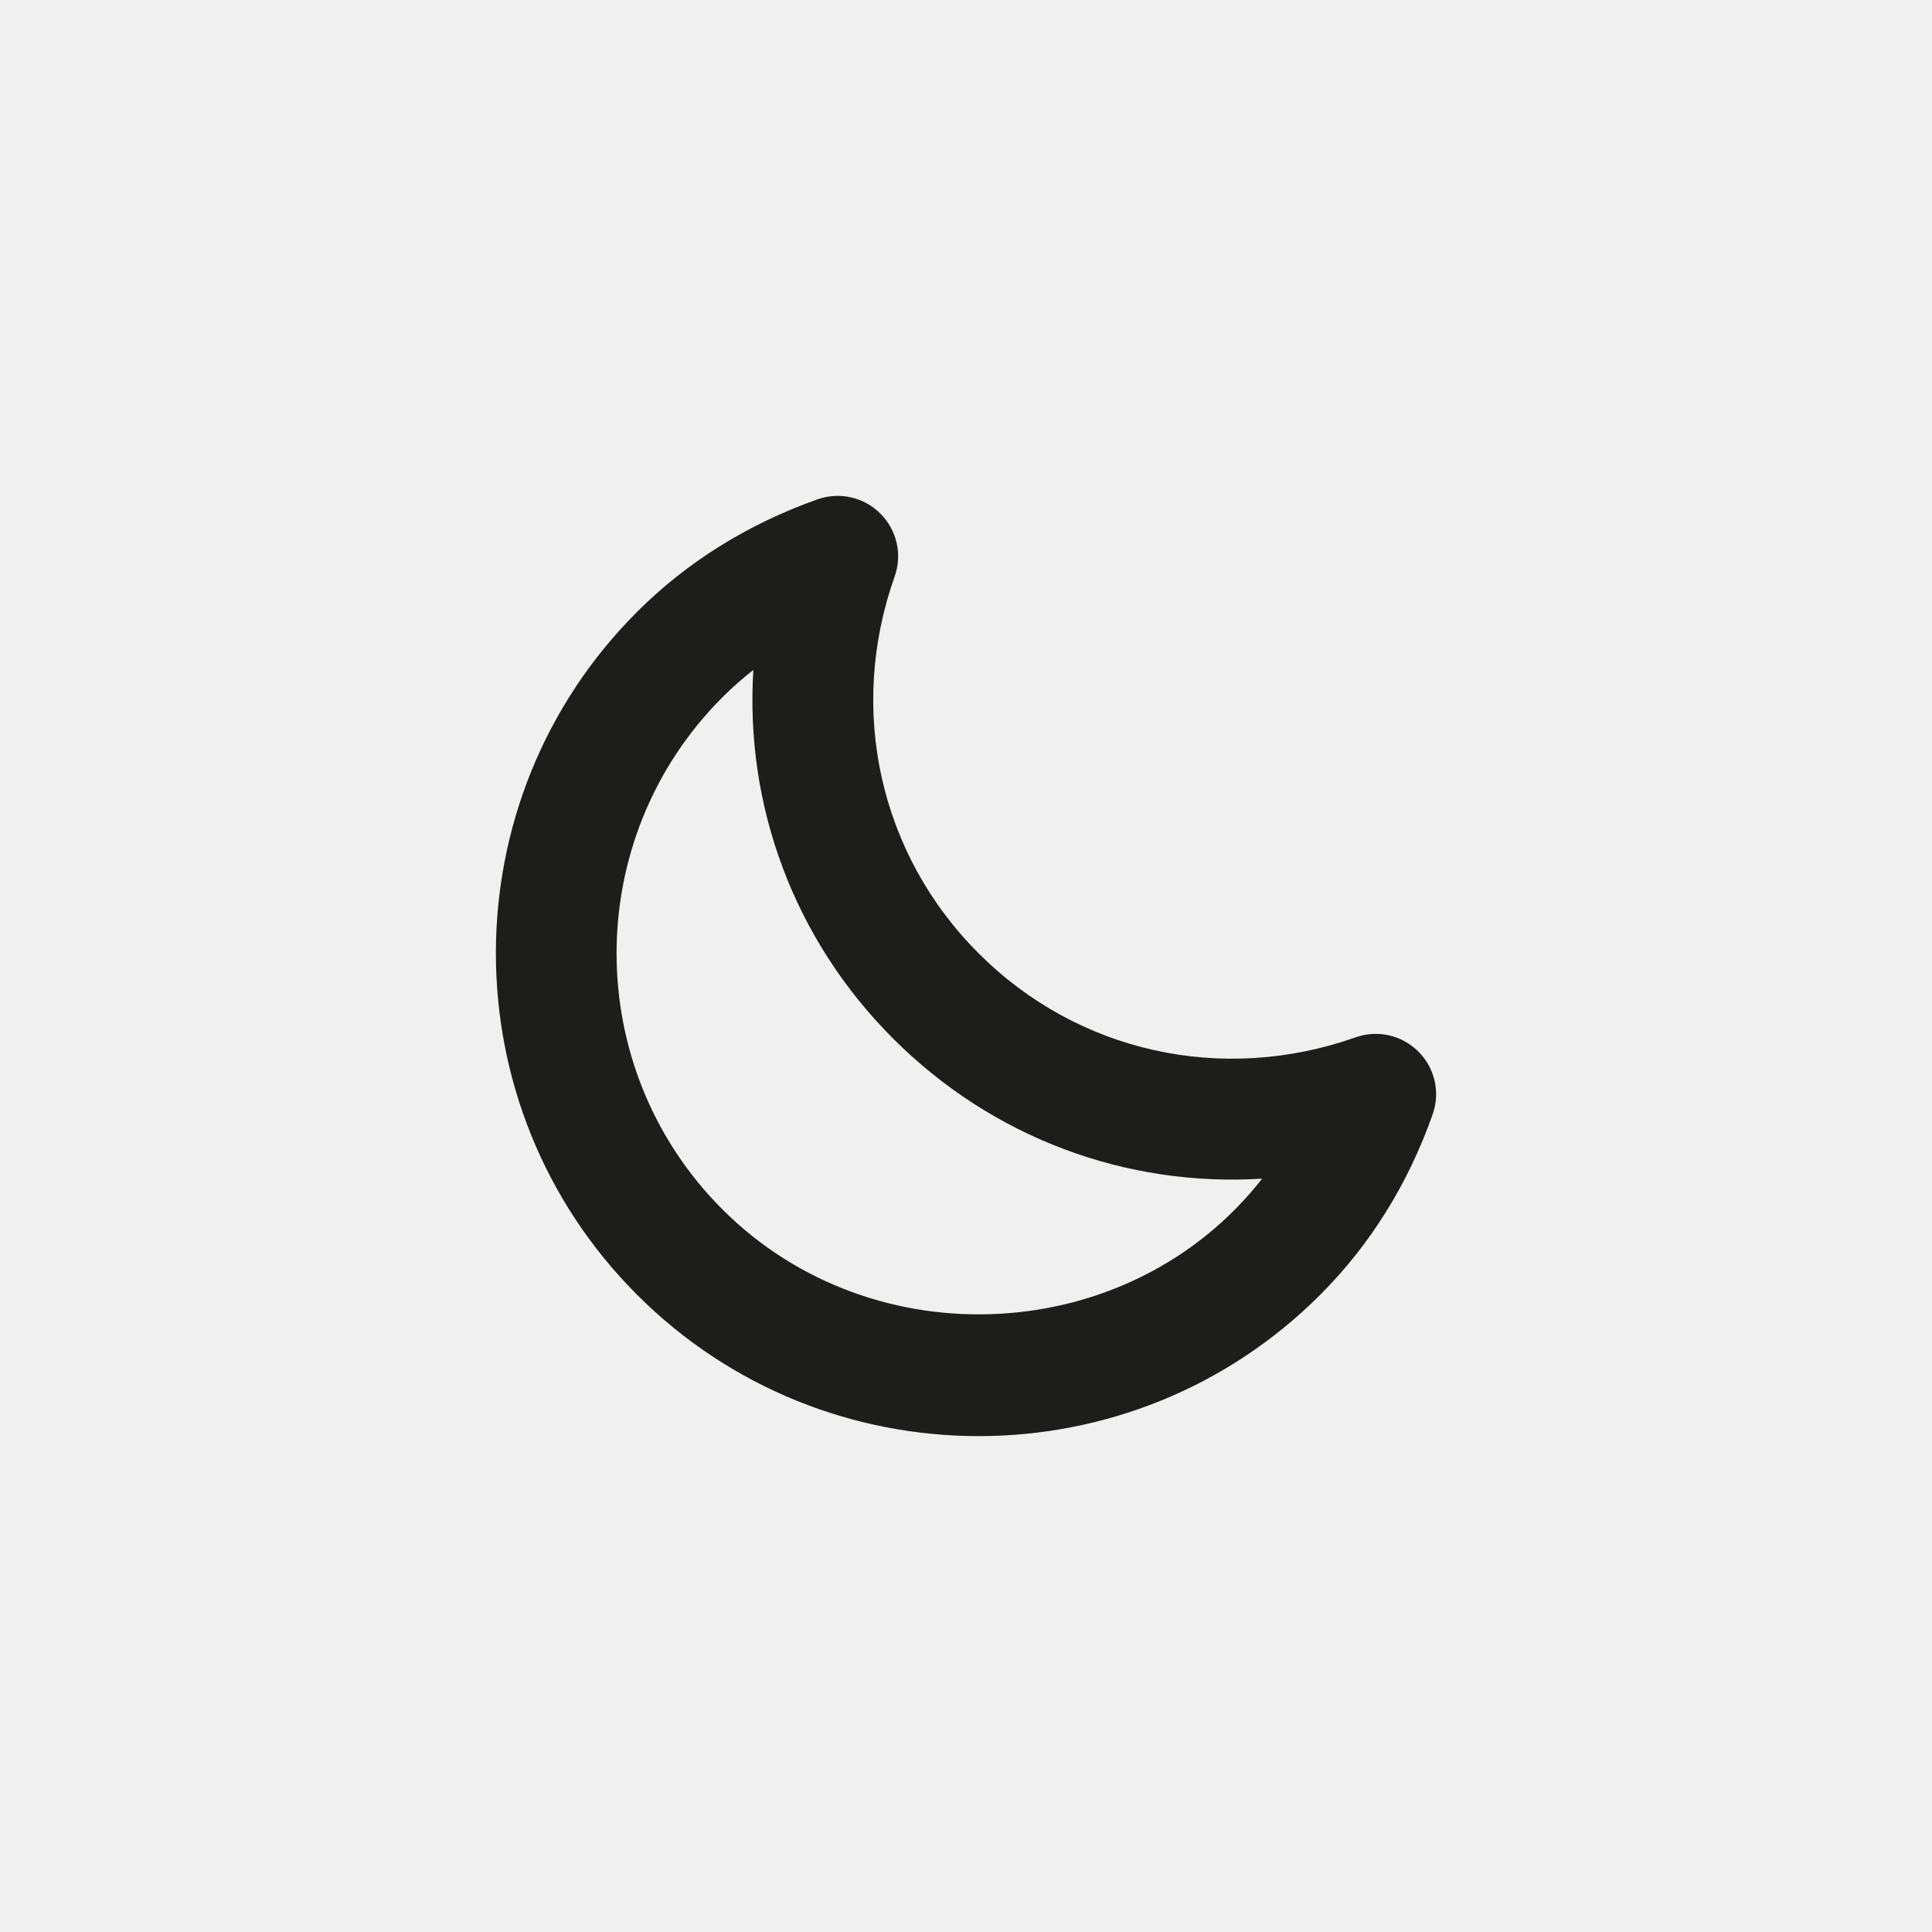
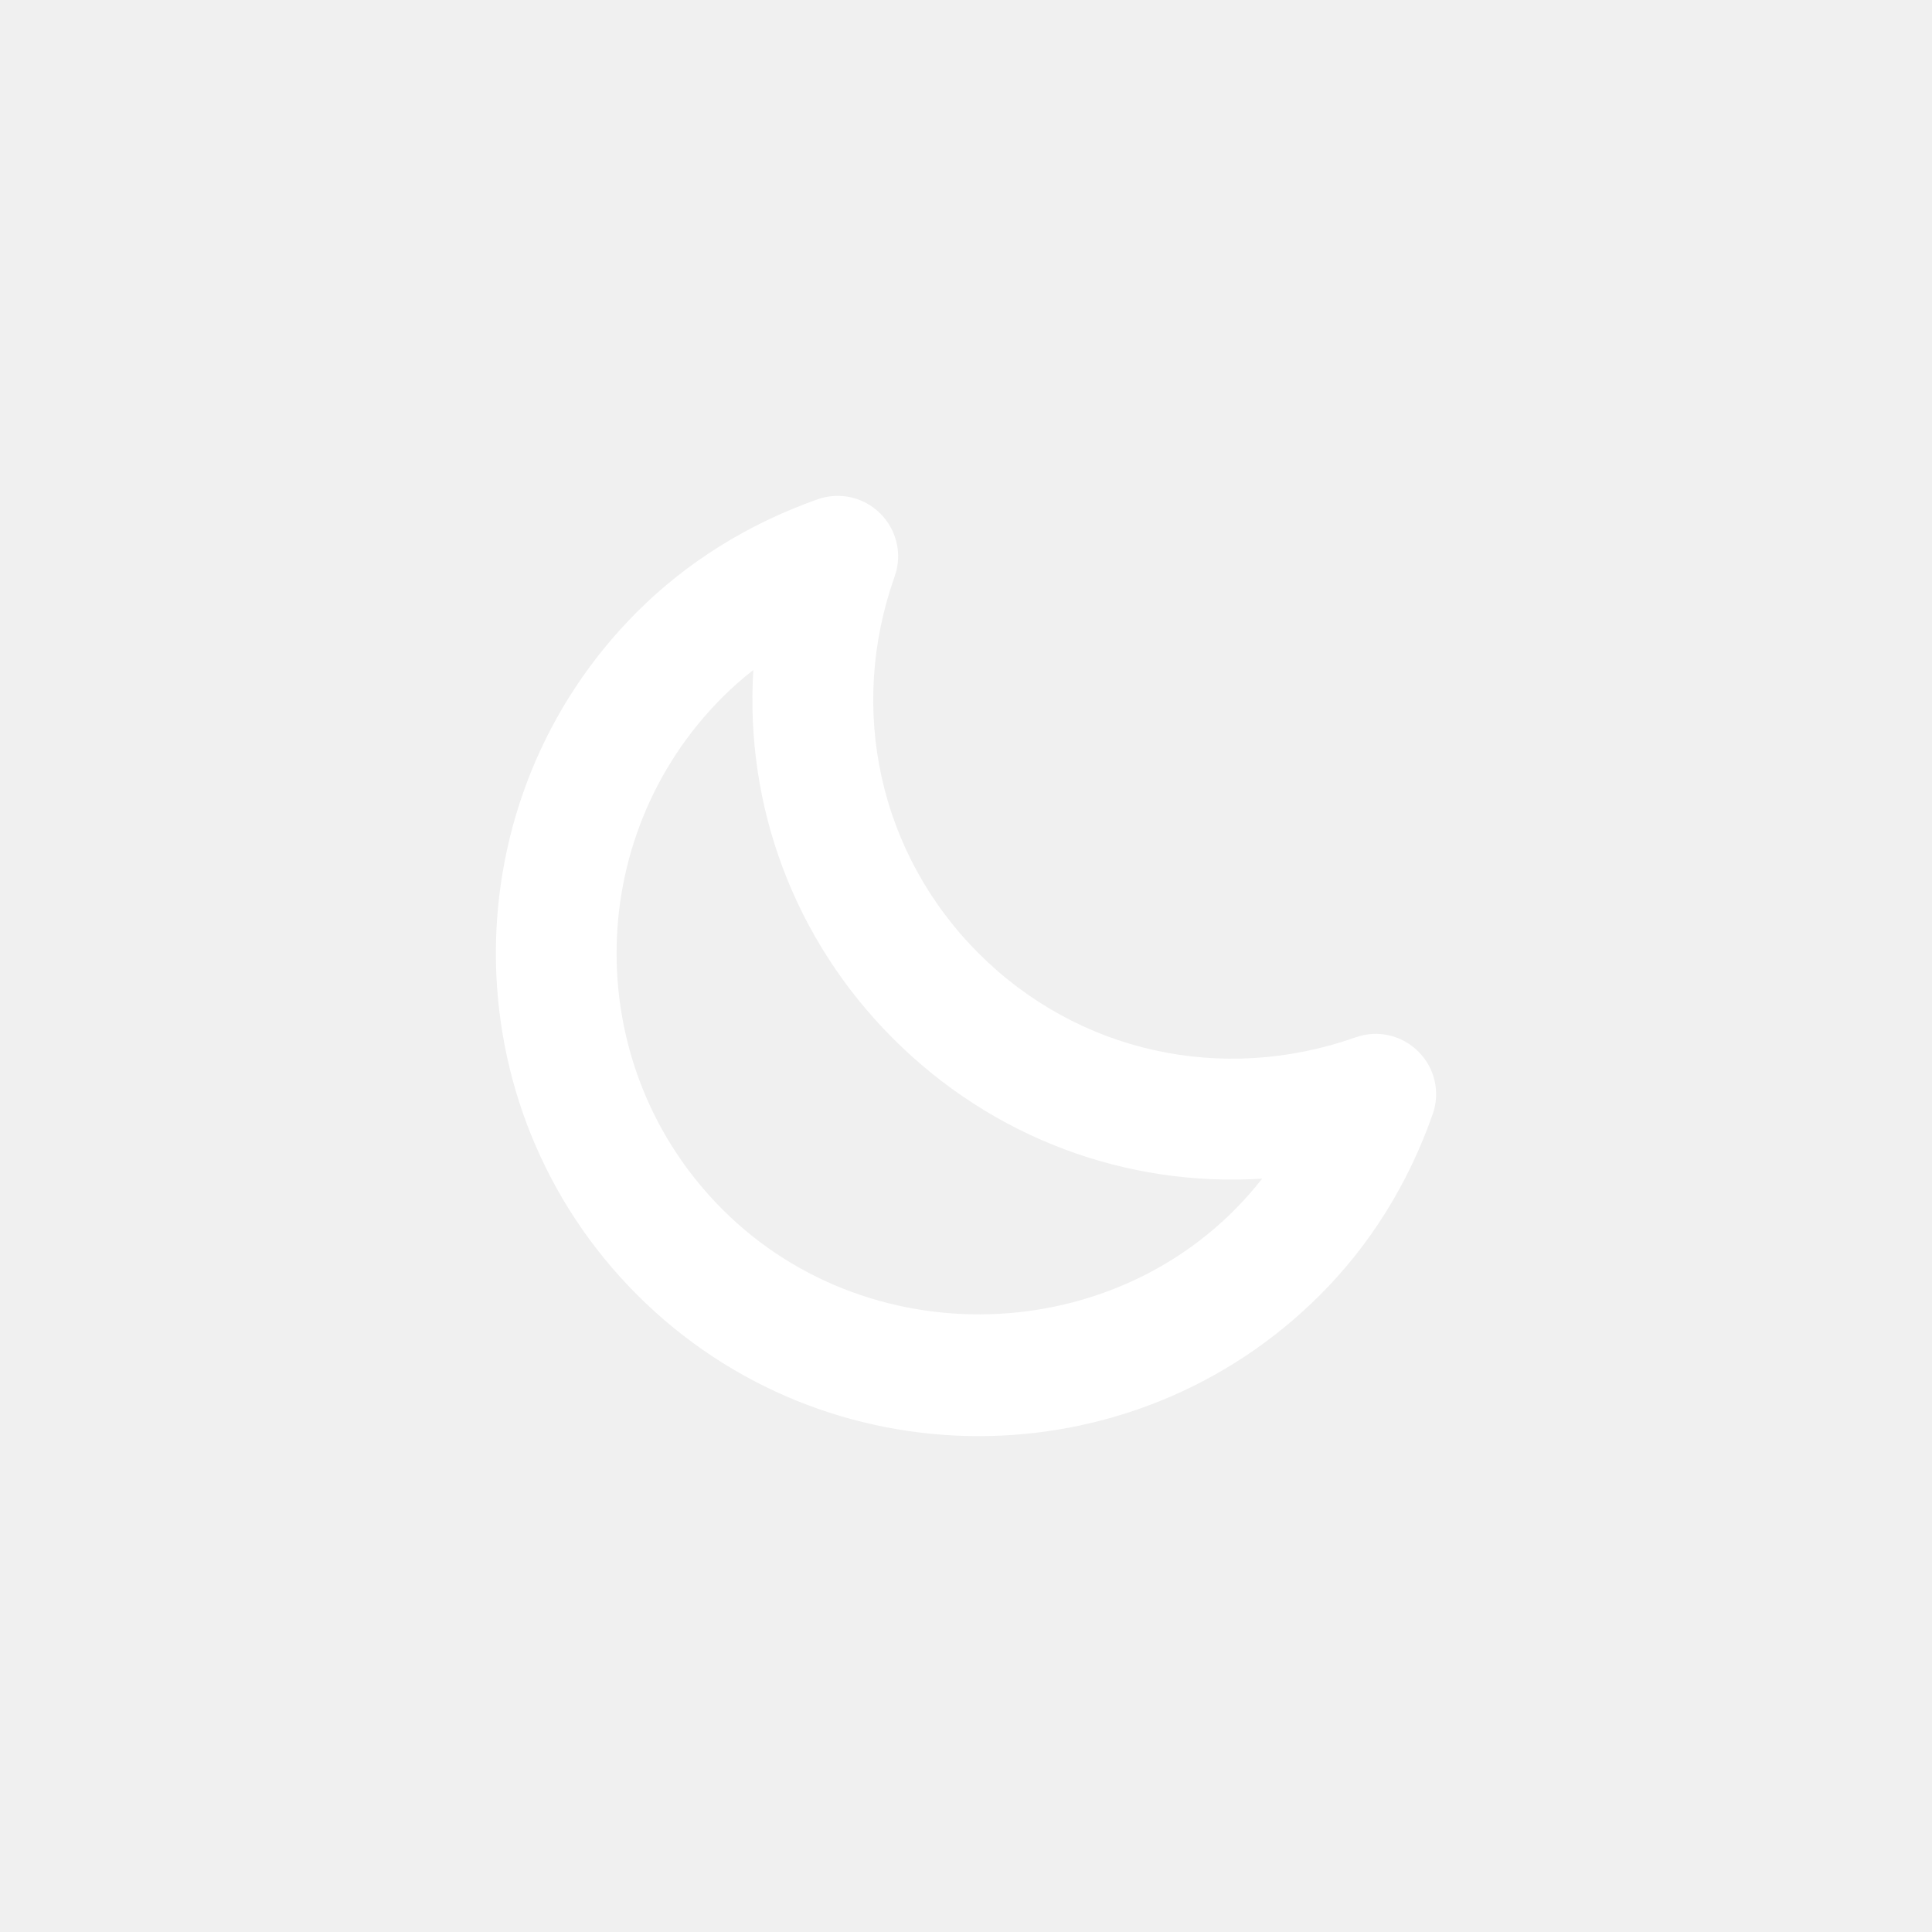
<svg xmlns="http://www.w3.org/2000/svg" version="1.1" id="Layer_1" x="0px" y="0px" width="512px" height="512px" viewBox="0 0 512 512" enable-background="new 0 0 512 512" xml:space="preserve">
-   <path fill="#1D1D1B" d="M349.852,343.15c-49.876,49.916-131.083,49.916-181,0c-49.916-49.917-49.916-131.125,0-181.021  c13.209-13.187,29.312-23.25,47.832-29.812c5.834-2.042,12.293-0.562,16.625,3.792c4.376,4.375,5.855,10.833,3.793,16.625  c-12.542,35.375-4,73.666,22.249,99.917c26.209,26.228,64.501,34.75,99.917,22.25c5.792-2.062,12.271-0.583,16.625,3.792  c4.376,4.333,5.834,10.812,3.771,16.625C373.143,313.838,363.06,329.941,349.852,343.15z M191.477,184.754  c-37.438,37.438-37.438,98.354,0,135.771c40,40.021,108.125,36.417,143-8.167c-35.959,2.25-71.375-10.729-97.75-37.084  c-26.375-26.354-39.333-61.771-37.084-97.729C196.769,179.796,194.039,182.192,191.477,184.754z" />
+   <path fill="#ffffff" d="M349.852,343.15c-49.876,49.916-131.083,49.916-181,0c-49.916-49.917-49.916-131.125,0-181.021  c13.209-13.187,29.312-23.25,47.832-29.812c5.834-2.042,12.293-0.562,16.625,3.792c4.376,4.375,5.855,10.833,3.793,16.625  c-12.542,35.375-4,73.666,22.249,99.917c26.209,26.228,64.501,34.75,99.917,22.25c5.792-2.062,12.271-0.583,16.625,3.792  c4.376,4.333,5.834,10.812,3.771,16.625C373.143,313.838,363.06,329.941,349.852,343.15z M191.477,184.754  c-37.438,37.438-37.438,98.354,0,135.771c40,40.021,108.125,36.417,143-8.167c-35.959,2.25-71.375-10.729-97.75-37.084  c-26.375-26.354-39.333-61.771-37.084-97.729C196.769,179.796,194.039,182.192,191.477,184.754z" />
</svg>
